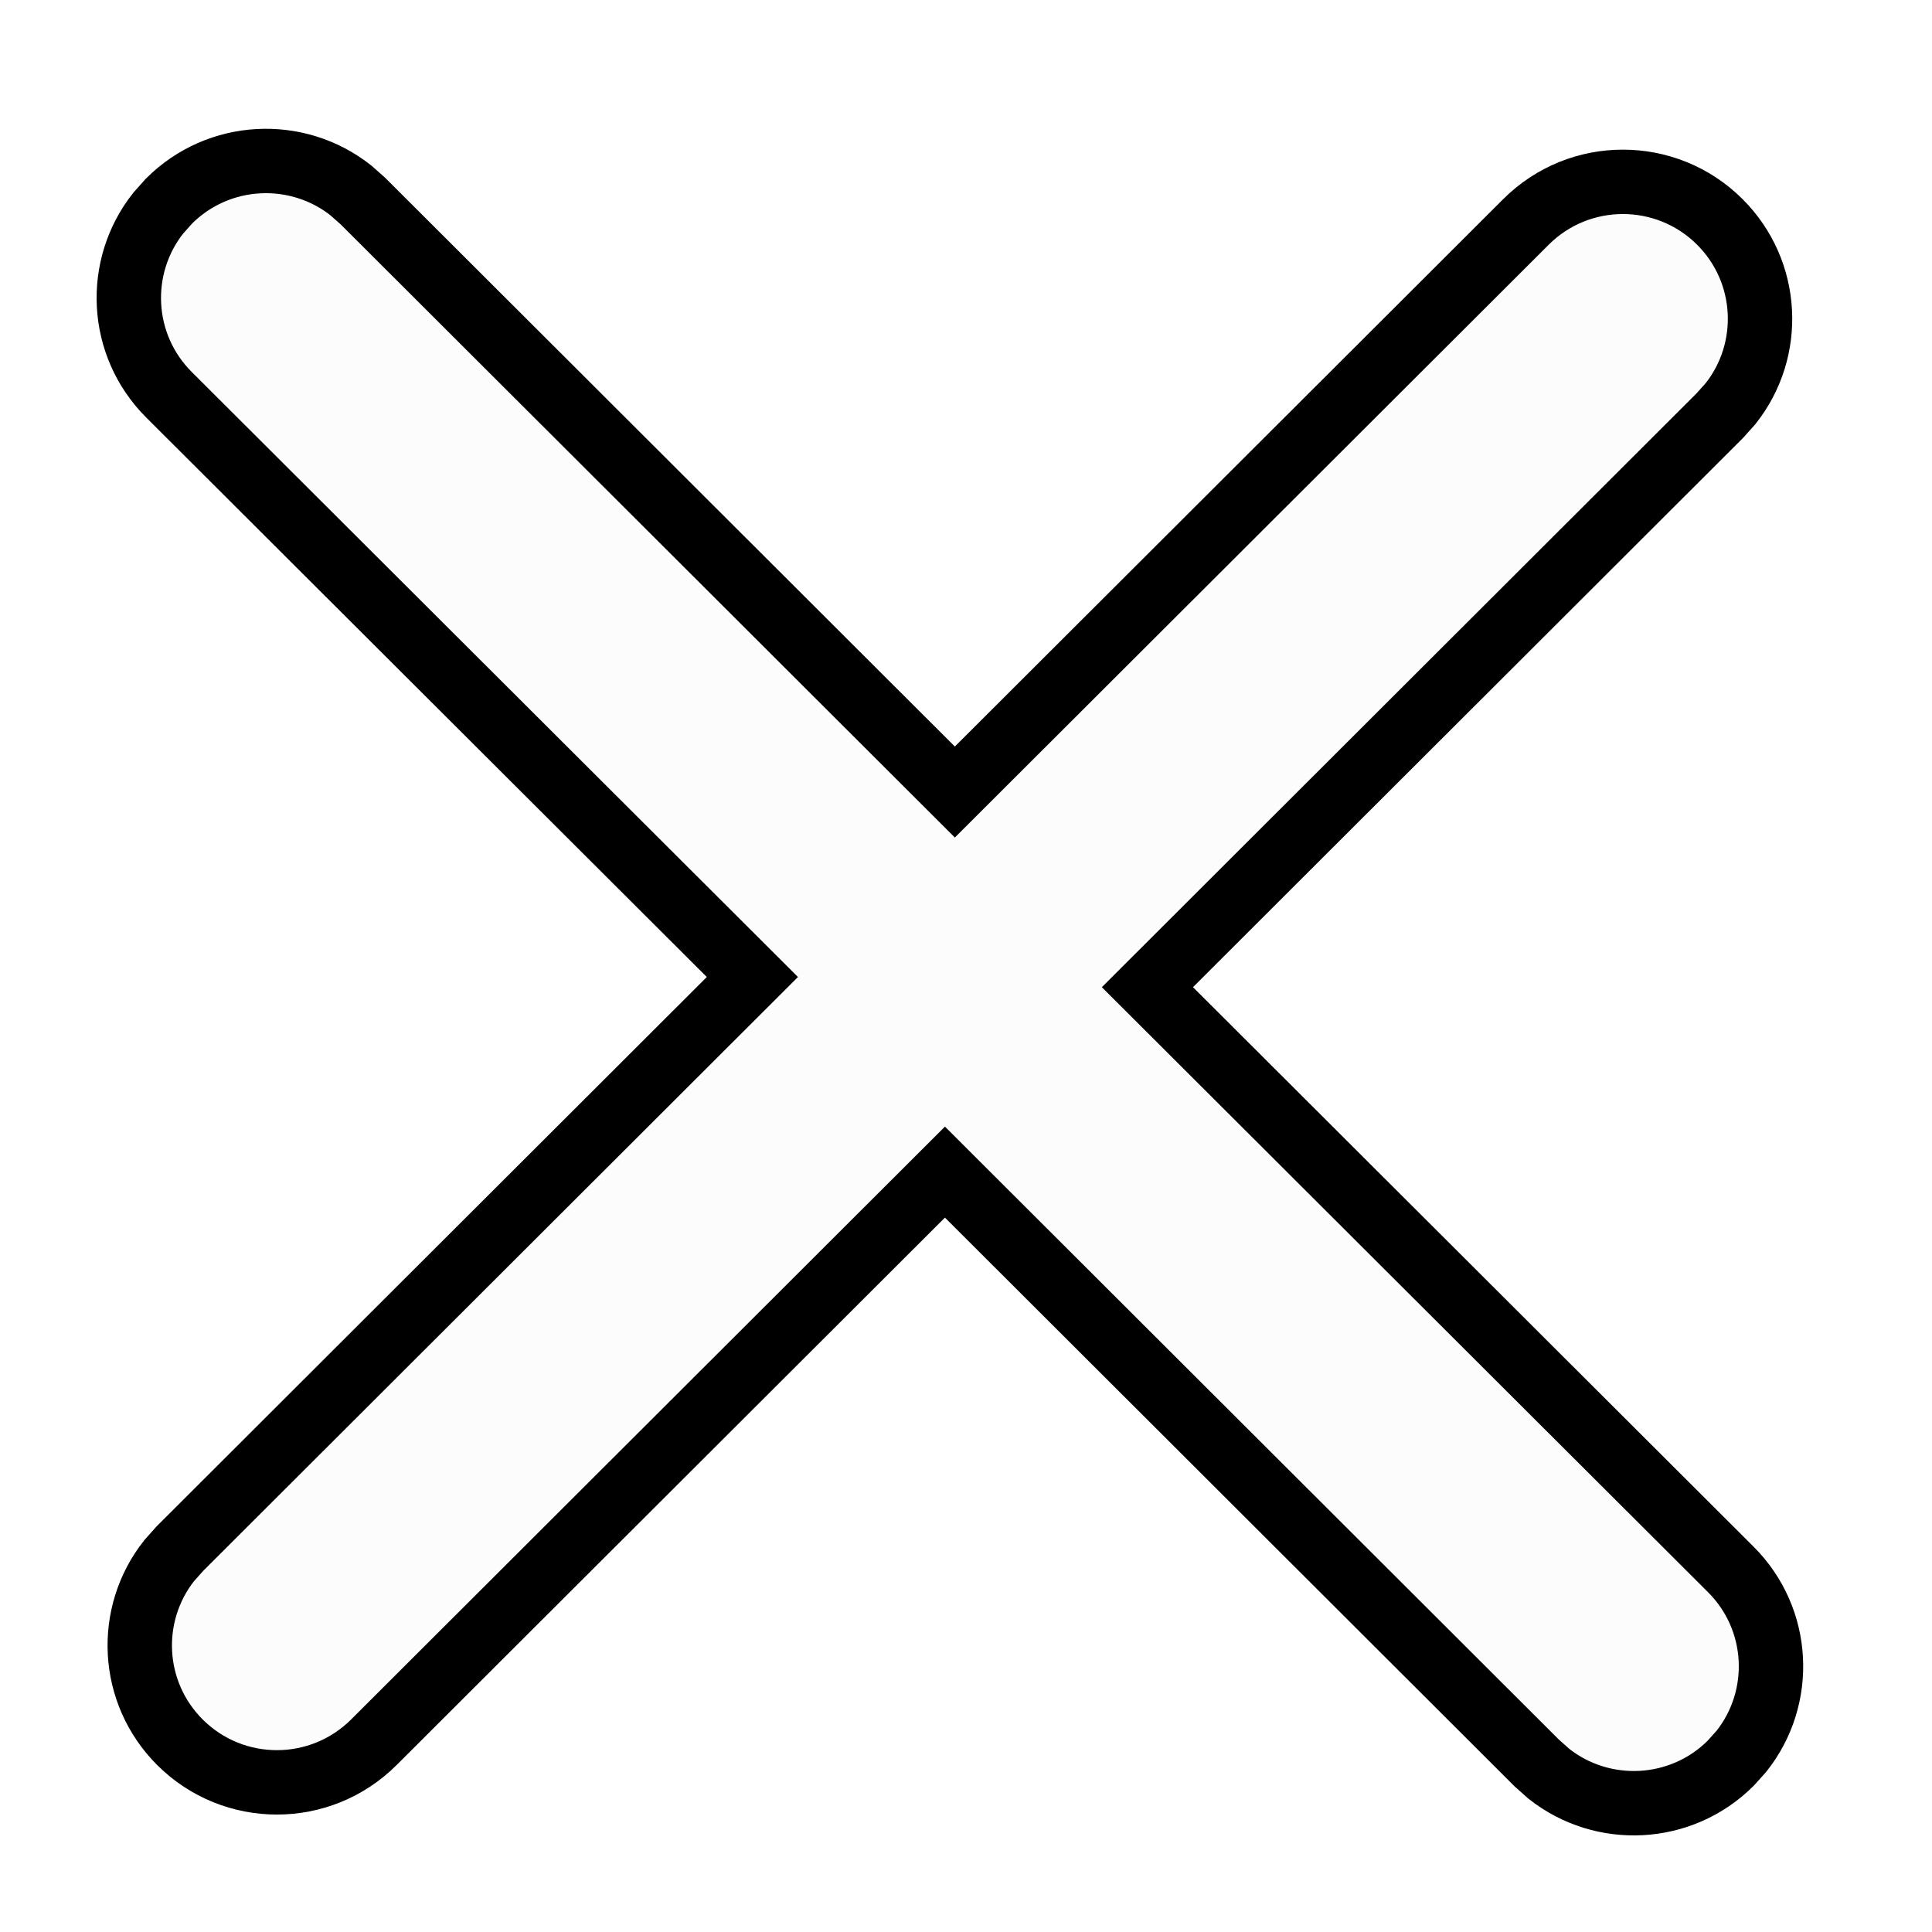
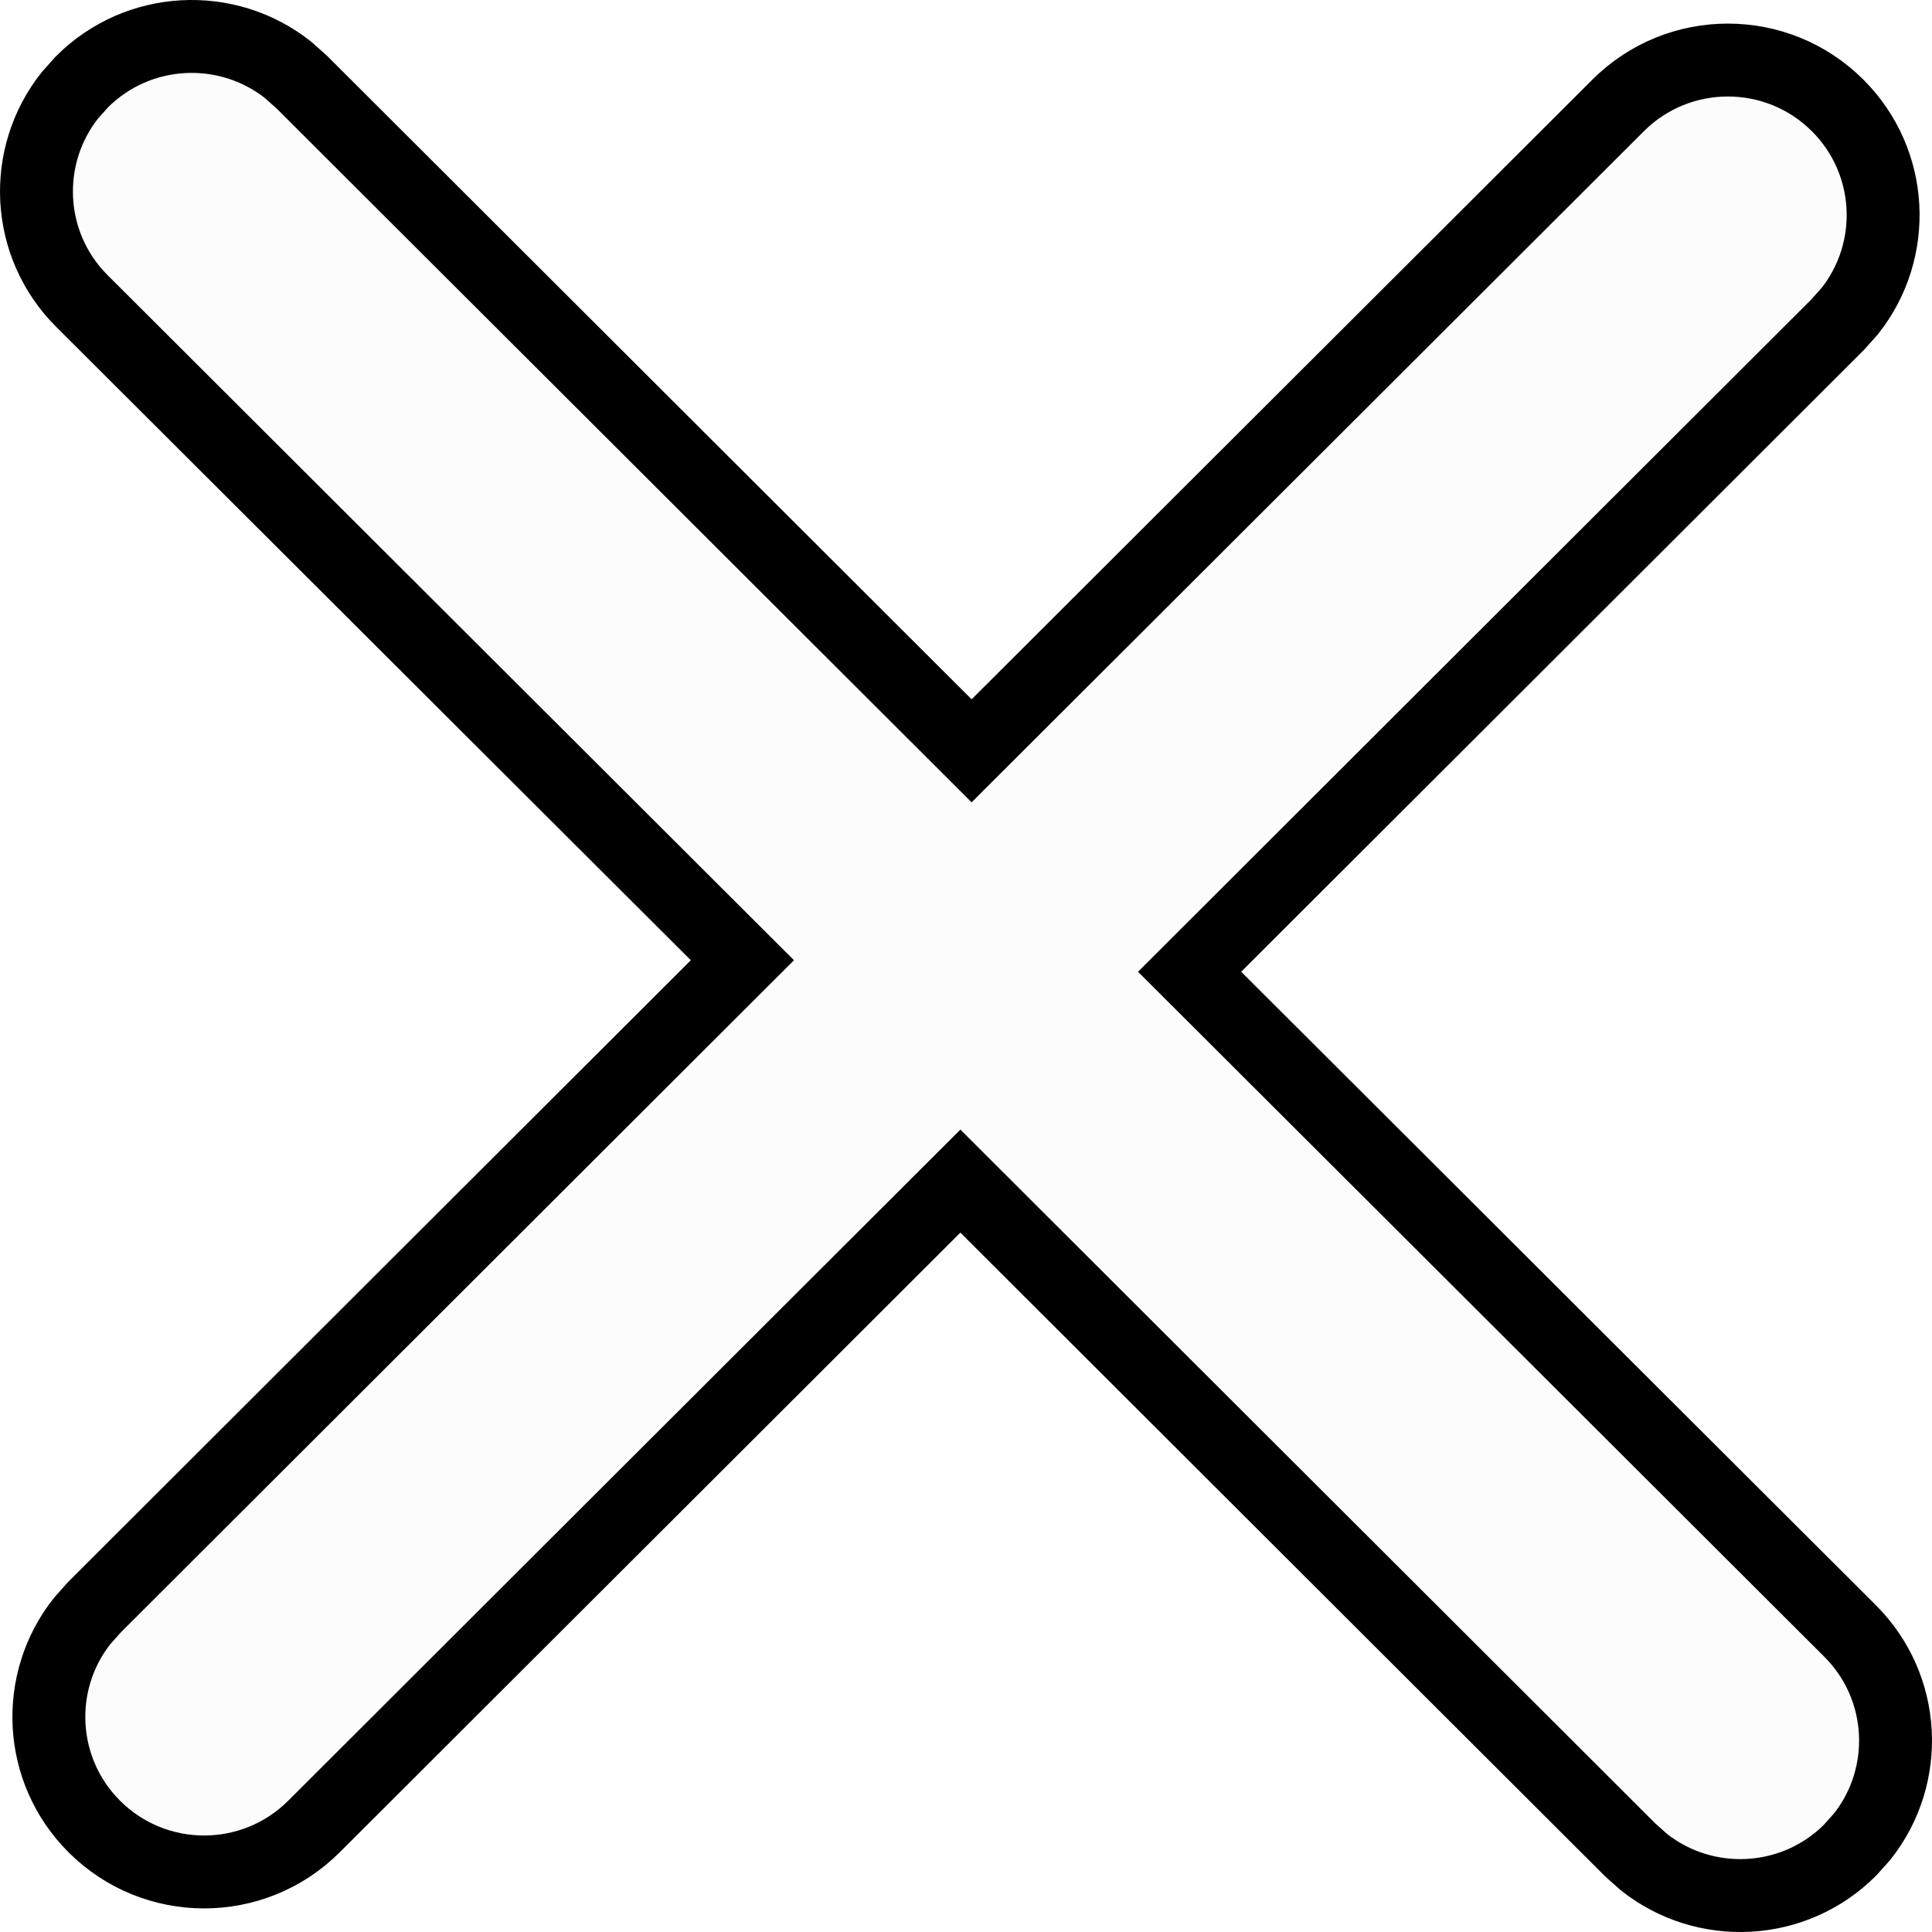
- <svg xmlns="http://www.w3.org/2000/svg" width="60" height="60" viewBox="0 0 60 60" fill="none">
-   <path d="M53.412 6.893C54.956 8.435 55.067 10.867 53.743 12.536L53.412 12.906L35.634 30.658L53.752 48.741C55.297 50.283 55.407 52.715 54.084 54.384L53.752 54.755C52.208 56.297 49.772 56.407 48.1 55.085L47.729 54.755L29.346 36.401L11.611 54.107C9.948 55.768 7.251 55.768 5.588 54.107C4.043 52.565 3.933 50.133 5.257 48.464L5.588 48.093L23.366 30.342L5.248 12.259C3.703 10.717 3.593 8.286 4.917 6.616L5.248 6.245C6.792 4.703 9.228 4.593 10.899 5.915L11.271 6.245L29.654 24.597L47.389 6.893C49.052 5.232 51.749 5.232 53.412 6.893Z" fill="#F2F2F2" fill-opacity="0.2" stroke="black" stroke-width="2" />
+ <svg xmlns="http://www.w3.org/2000/svg" width="53" height="53" viewBox="0 0 53 53" fill="none">
+   <path d="M50.412 2.893C51.956 4.435 52.067 6.866 50.743 8.536L50.412 8.906L32.634 26.658L50.752 44.741C52.297 46.283 52.407 48.715 51.084 50.384L50.752 50.755C49.208 52.297 46.772 52.407 45.1 51.085L44.729 50.755L26.346 32.401L8.612 50.107C6.948 51.768 4.251 51.768 2.588 50.107C1.043 48.565 0.933 46.133 2.257 44.464L2.588 44.093L20.366 26.342L2.248 8.259C0.703 6.717 0.593 4.286 1.917 2.616L2.248 2.245C3.792 0.703 6.228 0.593 7.9 1.915L8.271 2.245L26.654 20.597L44.389 2.893C46.052 1.232 48.749 1.232 50.412 2.893Z" fill="#F2F2F2" fill-opacity="0.2" stroke="black" stroke-width="2" />
</svg>
